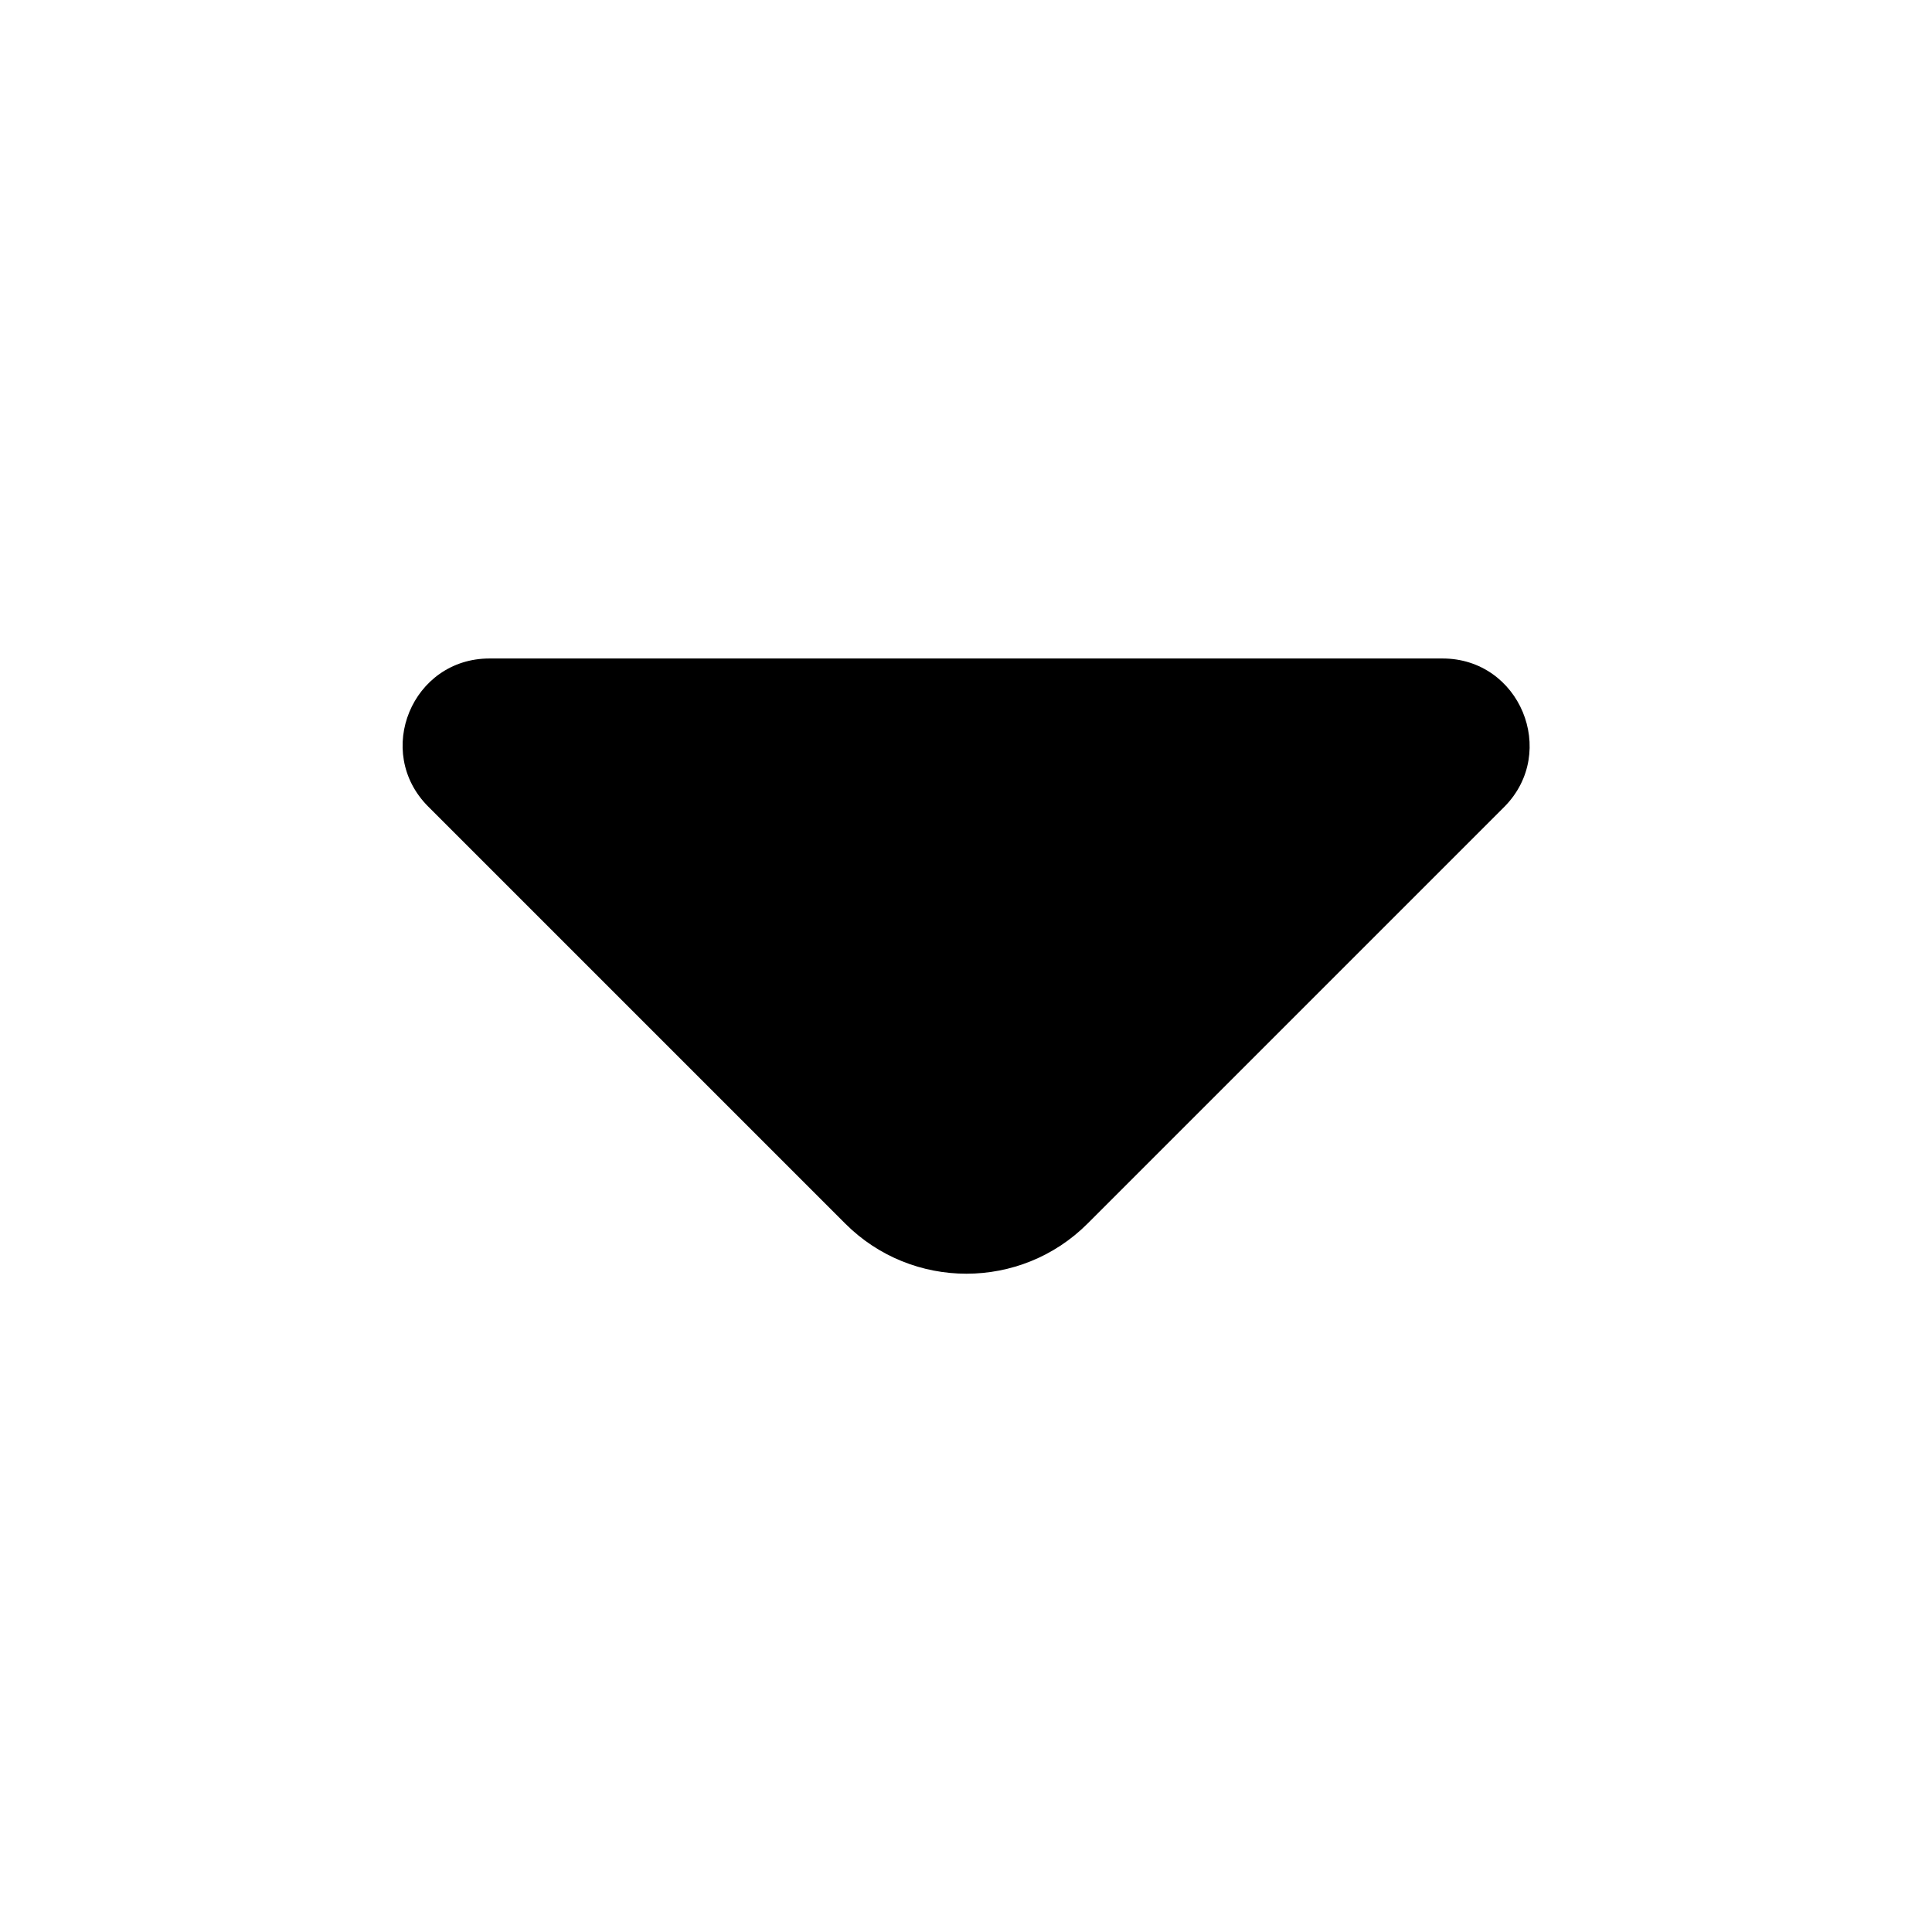
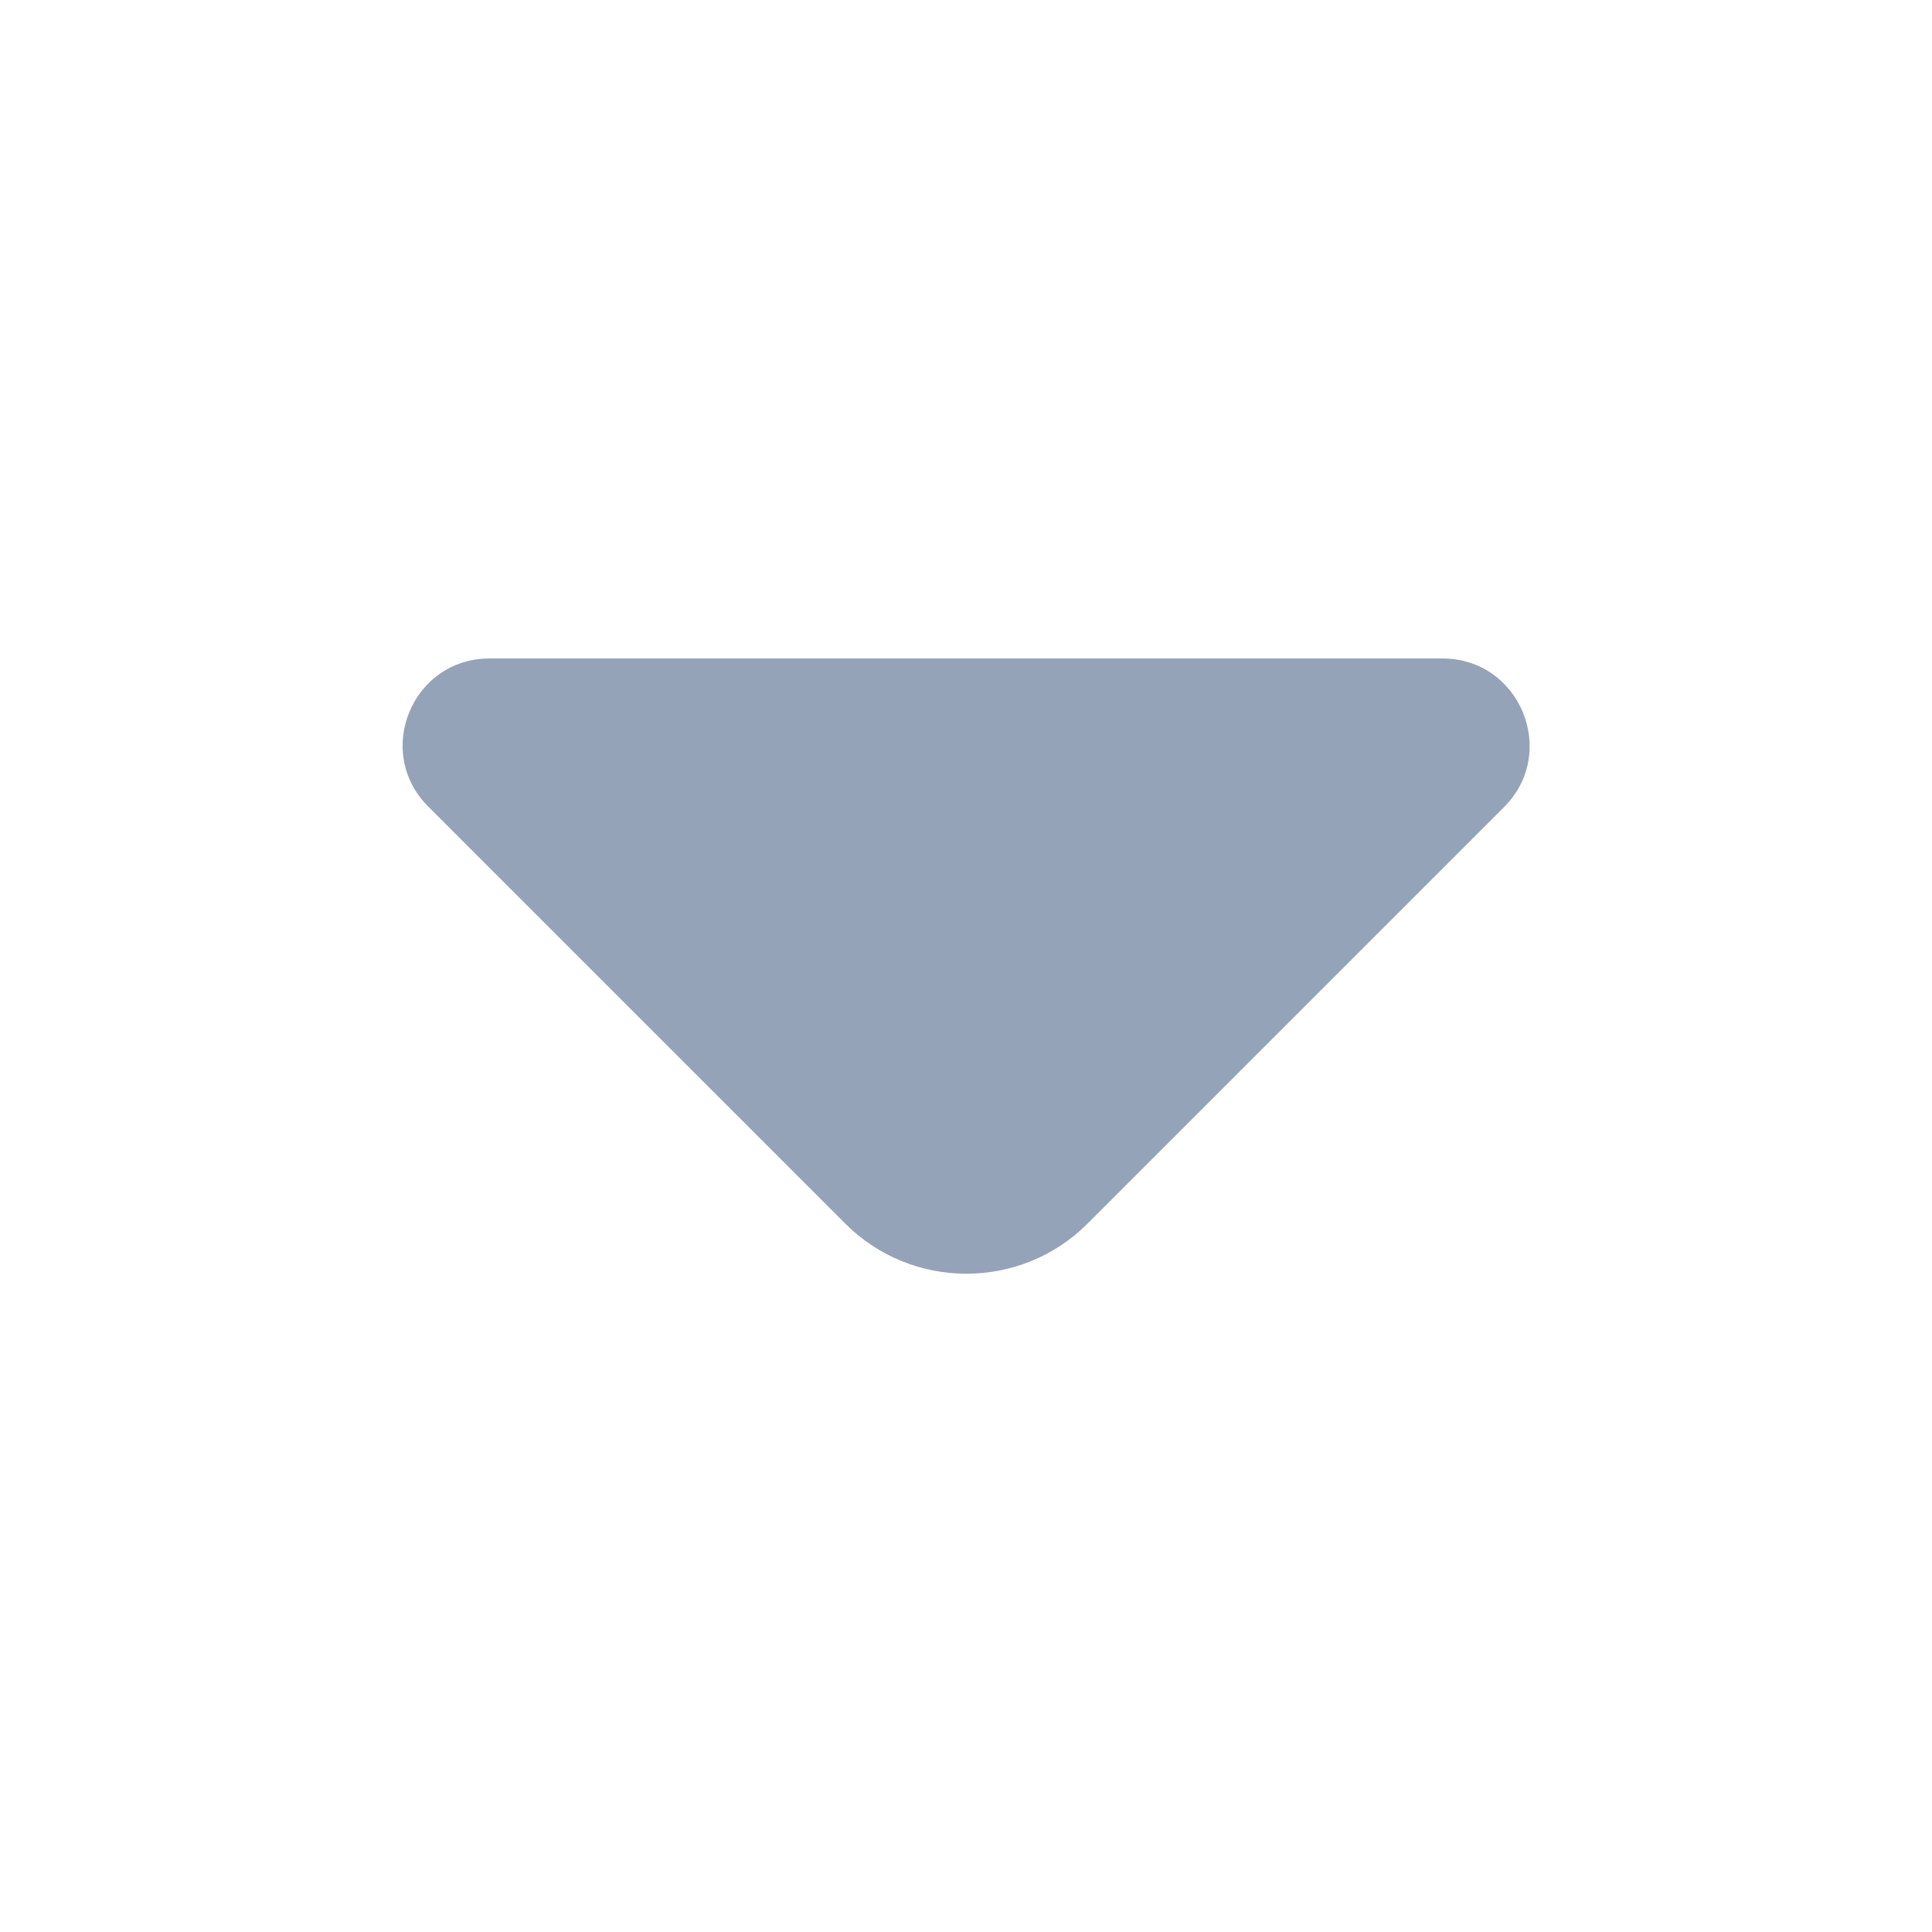
<svg xmlns="http://www.w3.org/2000/svg" width="24" height="24" viewBox="0 0 24 24" fill="none">
-   <path d="M17.92 8.18H11.69H6.08C5.12 8.18 4.64 9.34 5.32 10.02L10.5 15.2C11.33 16.03 12.68 16.03 13.51 15.2L15.48 13.23L18.69 10.02C19.36 9.34 18.88 8.18 17.92 8.18Z" fill="black" />
+   <path d="M17.92 8.18H11.69H6.08C5.12 8.18 4.64 9.34 5.32 10.02L10.5 15.2C11.33 16.03 12.68 16.03 13.51 15.2L15.48 13.23L18.69 10.02C19.36 9.34 18.88 8.18 17.92 8.18Z" fill="#94A3B8" />
</svg>
